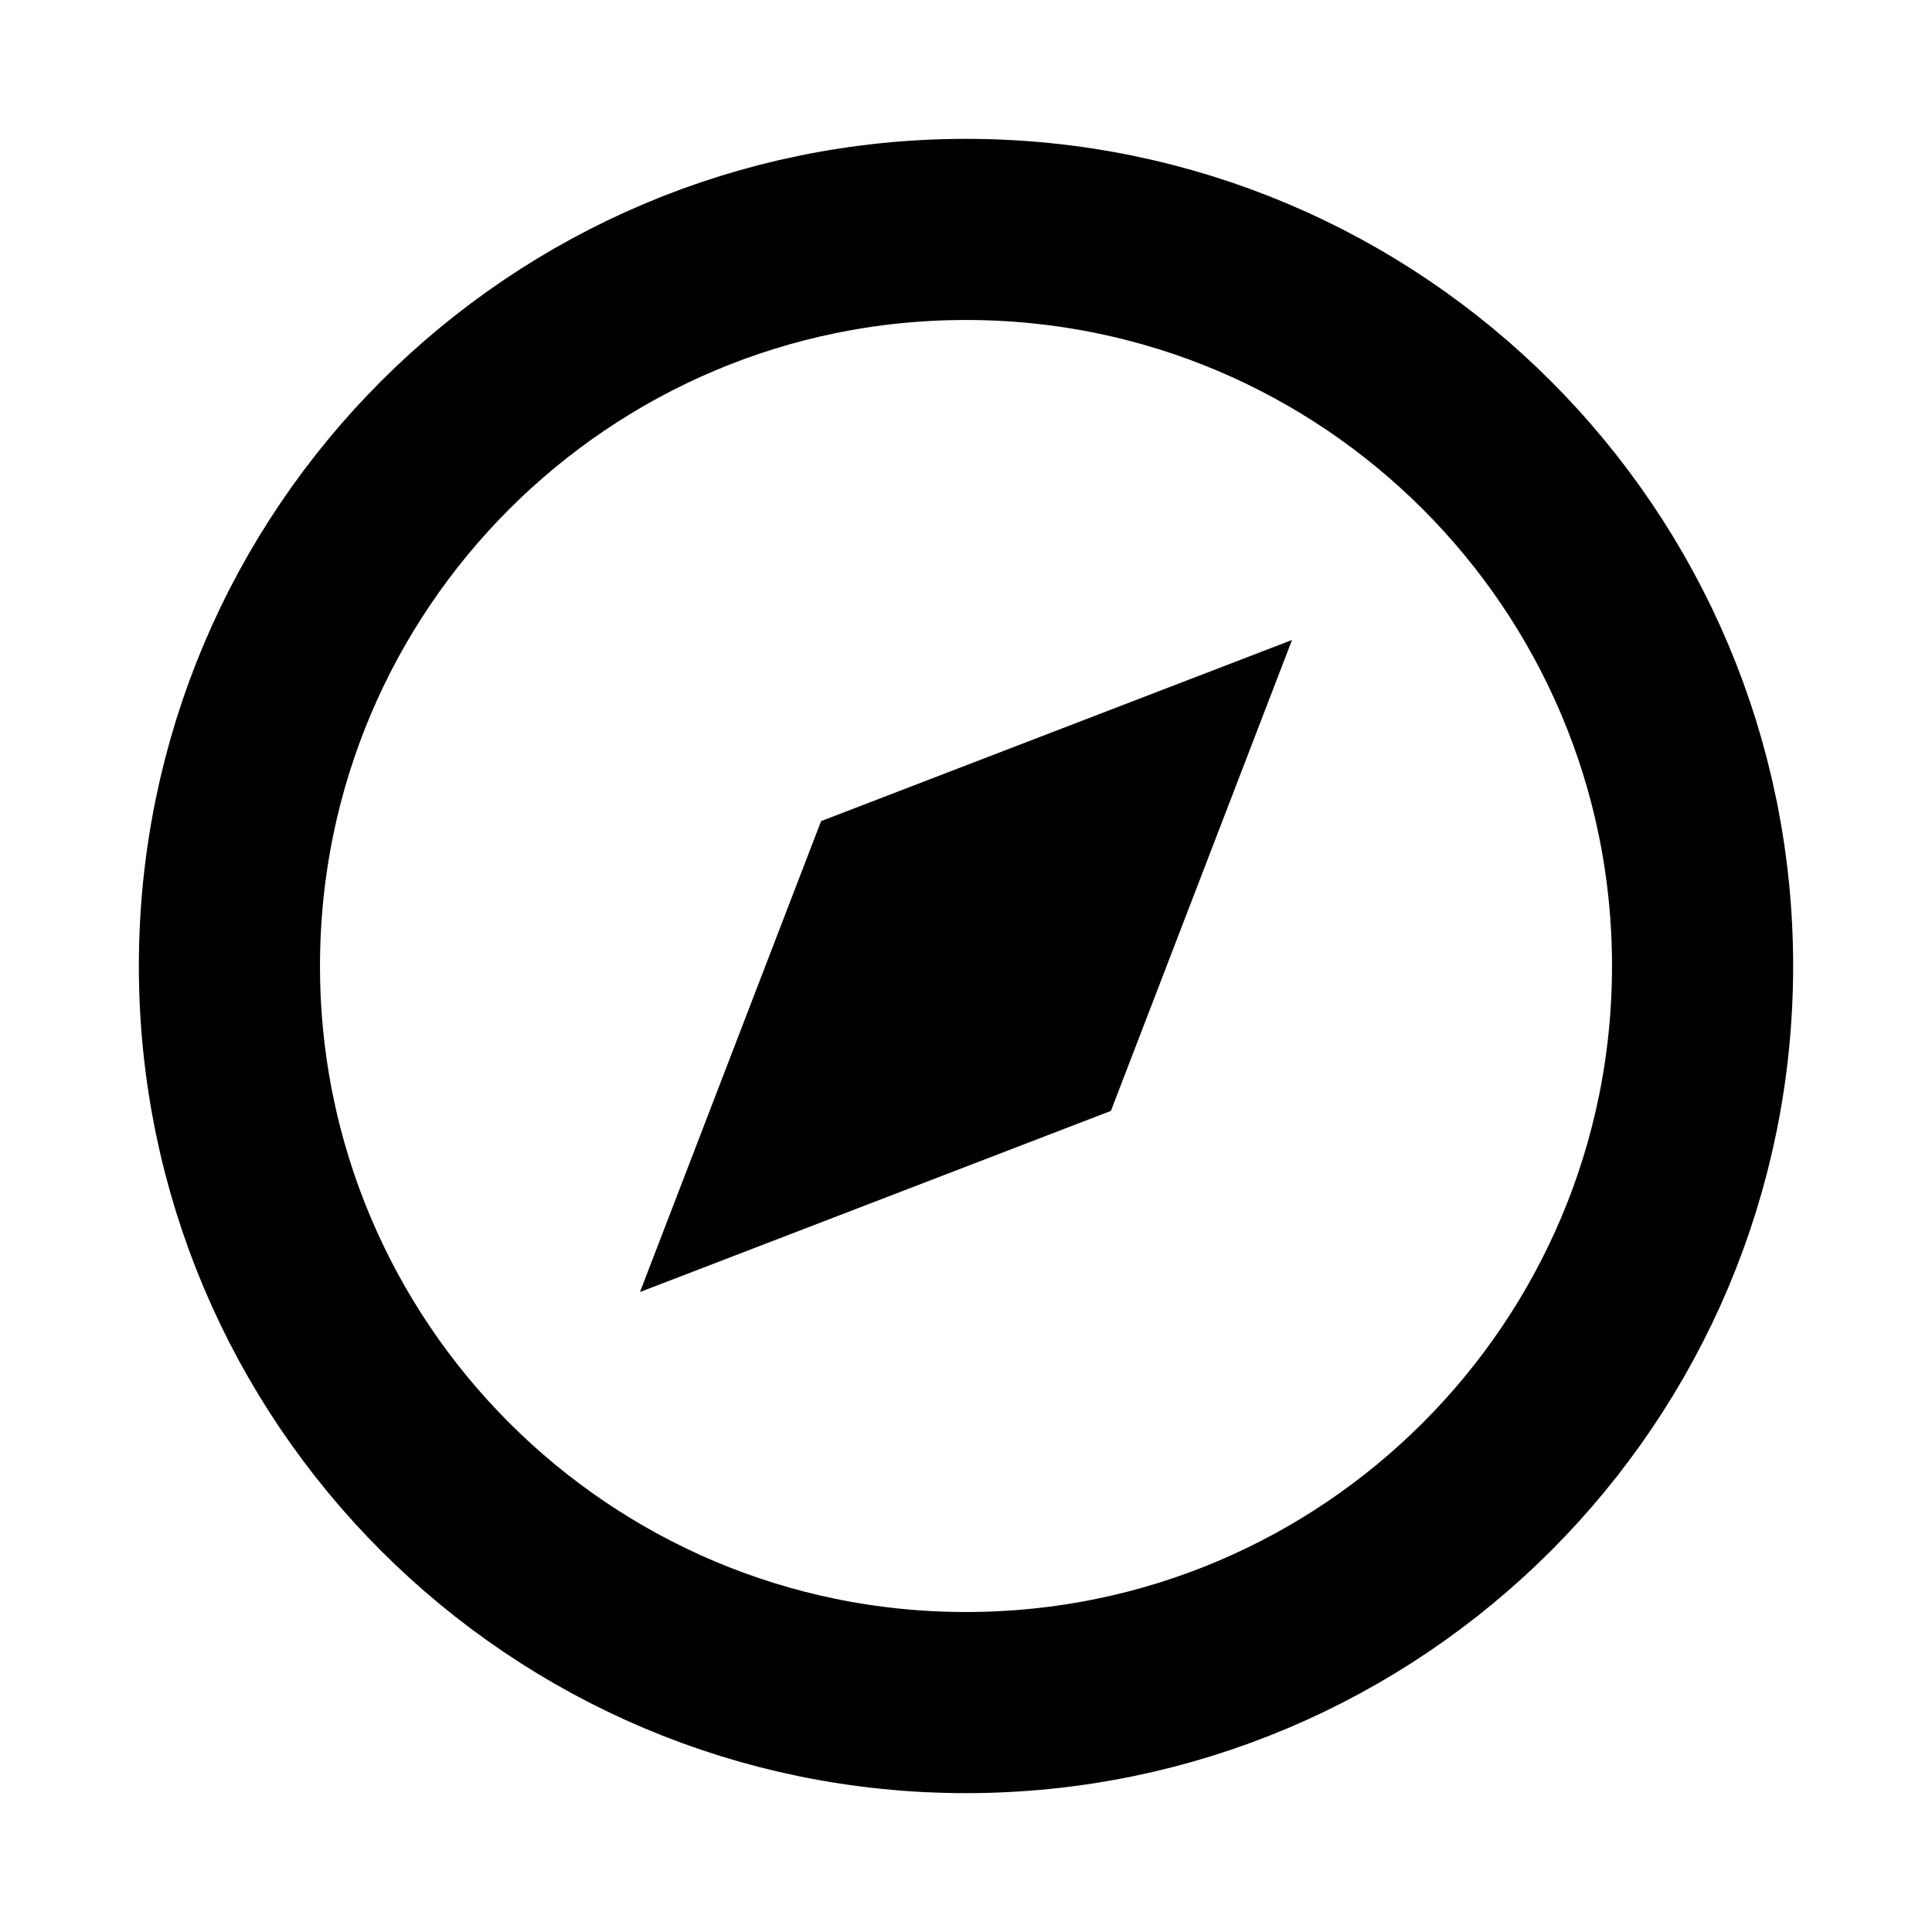
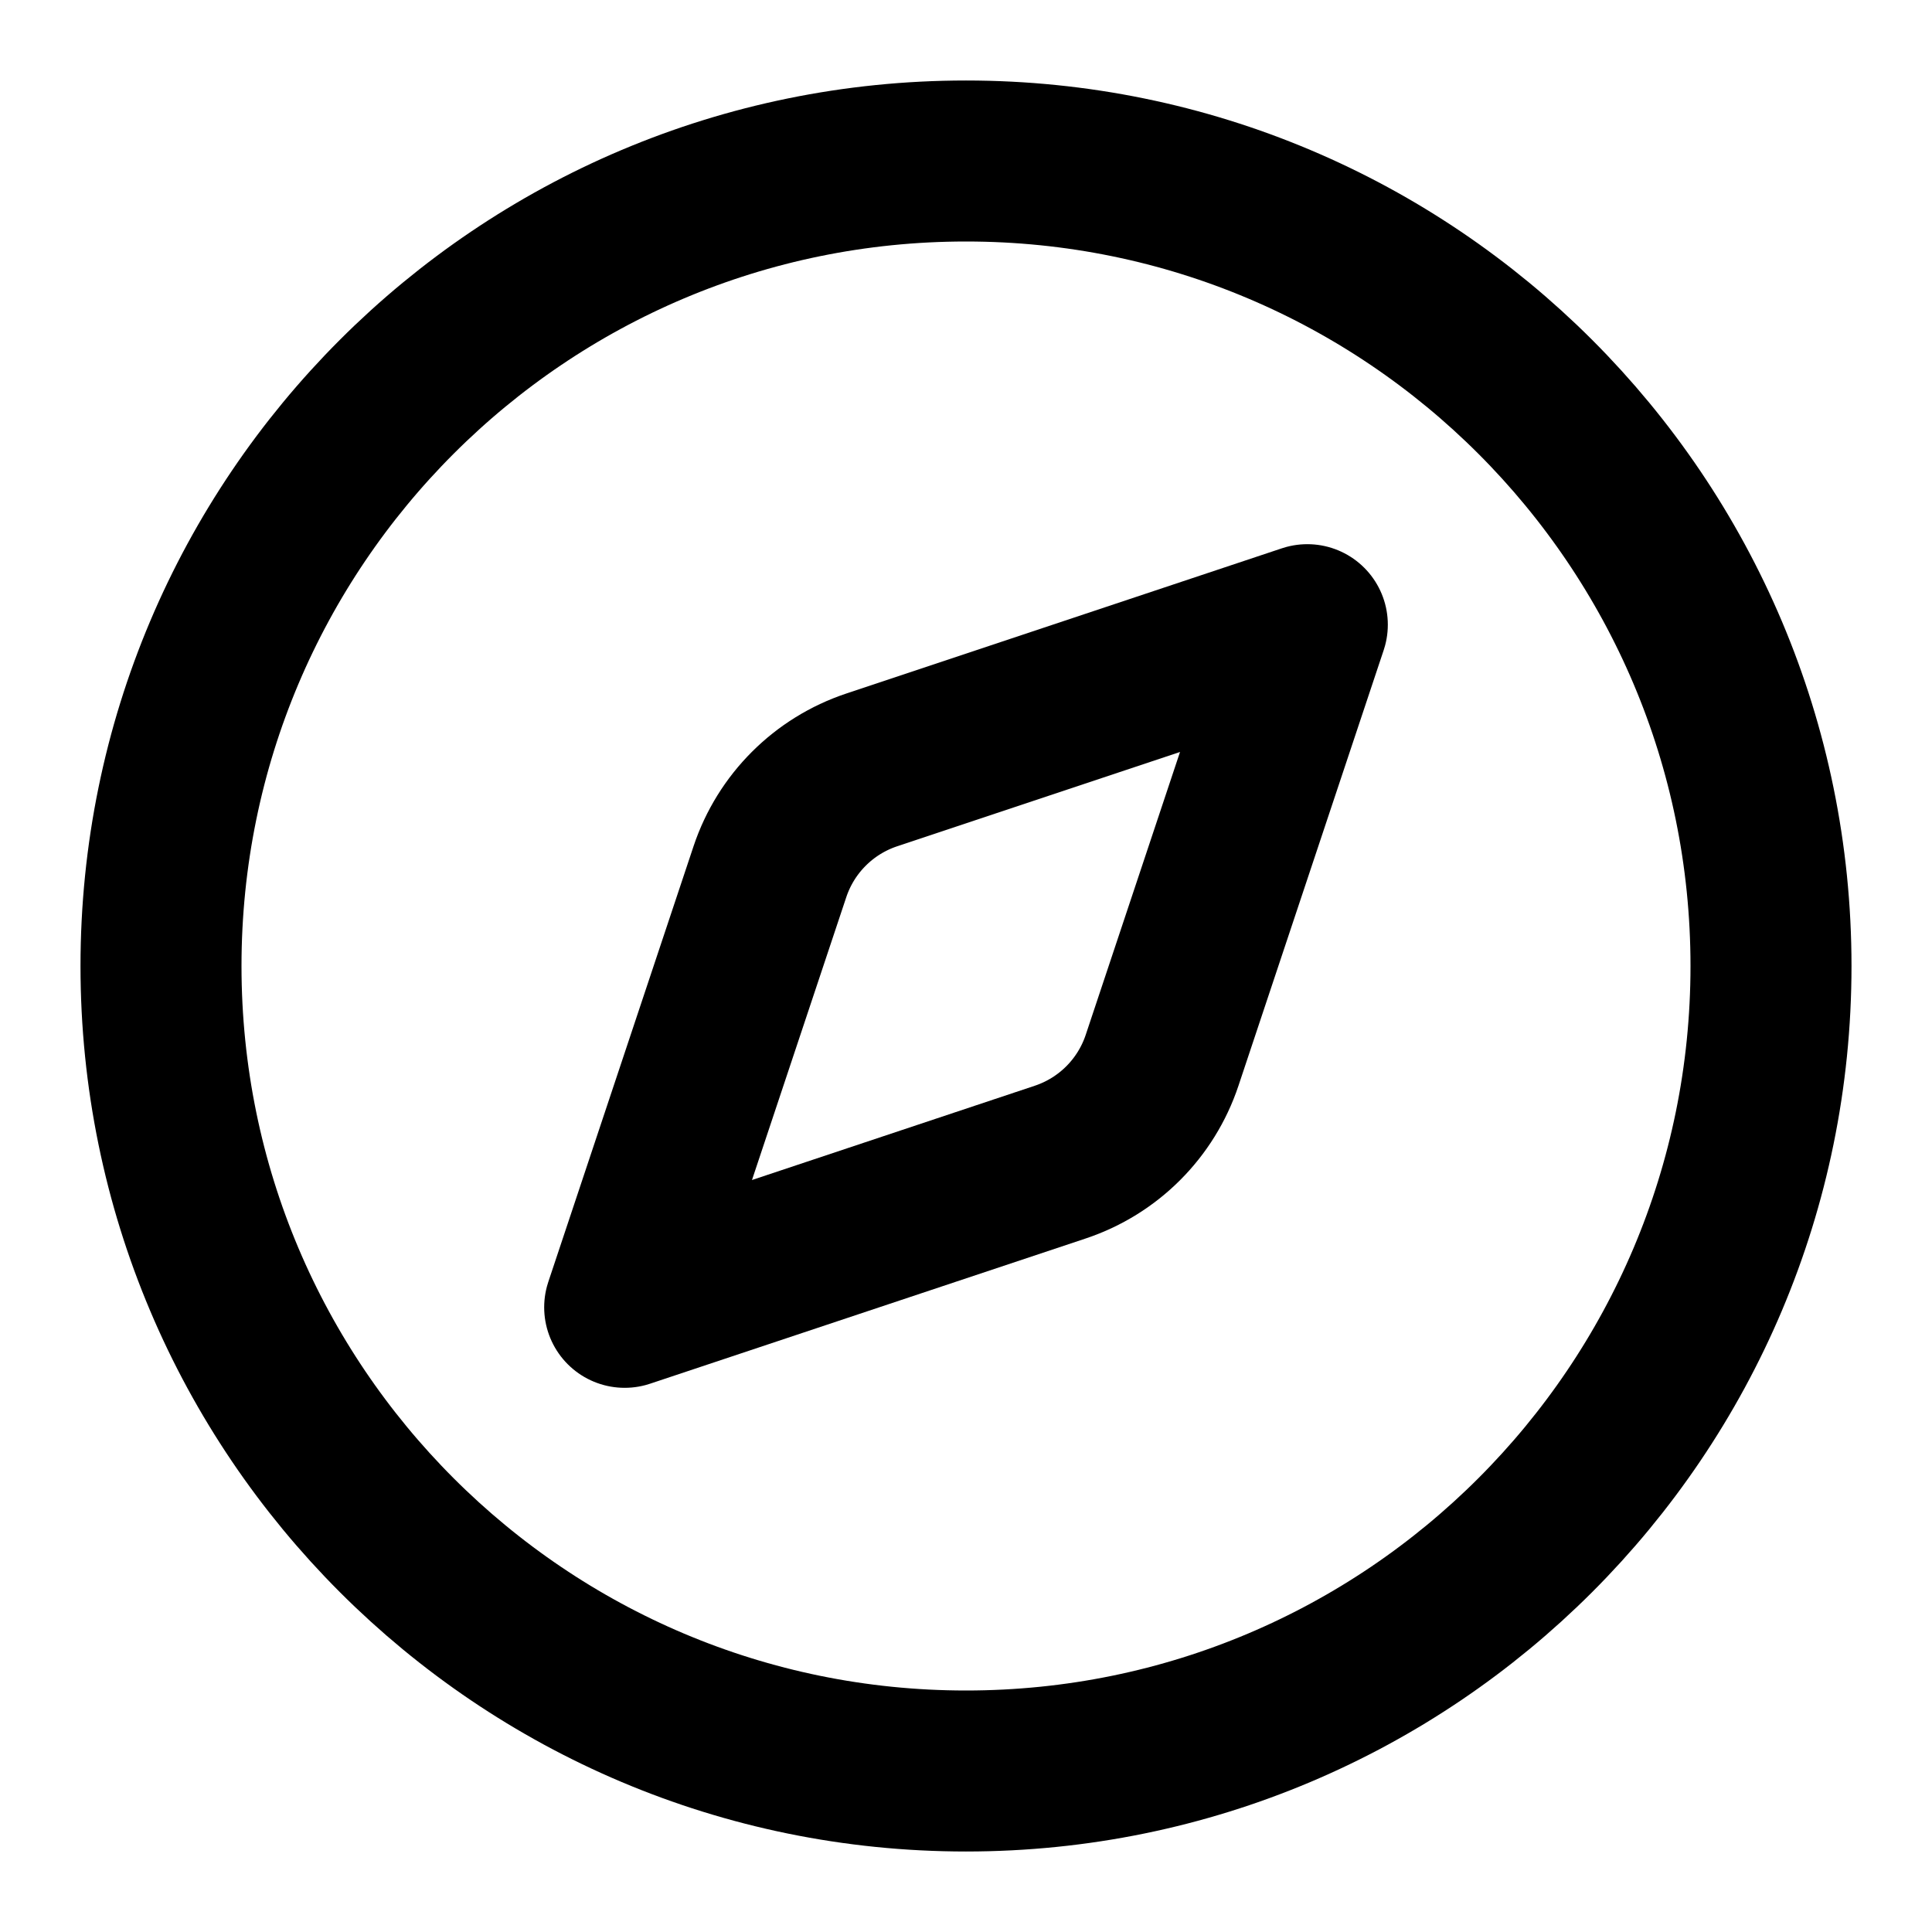
- <svg xmlns="http://www.w3.org/2000/svg" viewBox="0 0 16 16">
-   <circle cx="8" cy="8" r="6.1" fill="none" stroke="currentColor" stroke-width="1.5" />
-   <path d="m10.7 5.3-1.5 3.9-3.9 1.5 1.5-3.9 3.9-1.5Z" fill="currentColor" />
+ <svg xmlns="http://www.w3.org/2000/svg" class="lucide lucide-compass" width="24" height="24" viewBox="0 0 24 24" fill="none" stroke="currentColor" stroke-width="2" stroke-linecap="round" stroke-linejoin="round">
+   <circle cx="12" cy="12" r="10" />
+   <path d="m16.24 7.76-1.804 5.411a2 2 0 0 1-1.265 1.265L7.76 16.24l1.804-5.411a2 2 0 0 1 1.265-1.265z" />
</svg>
